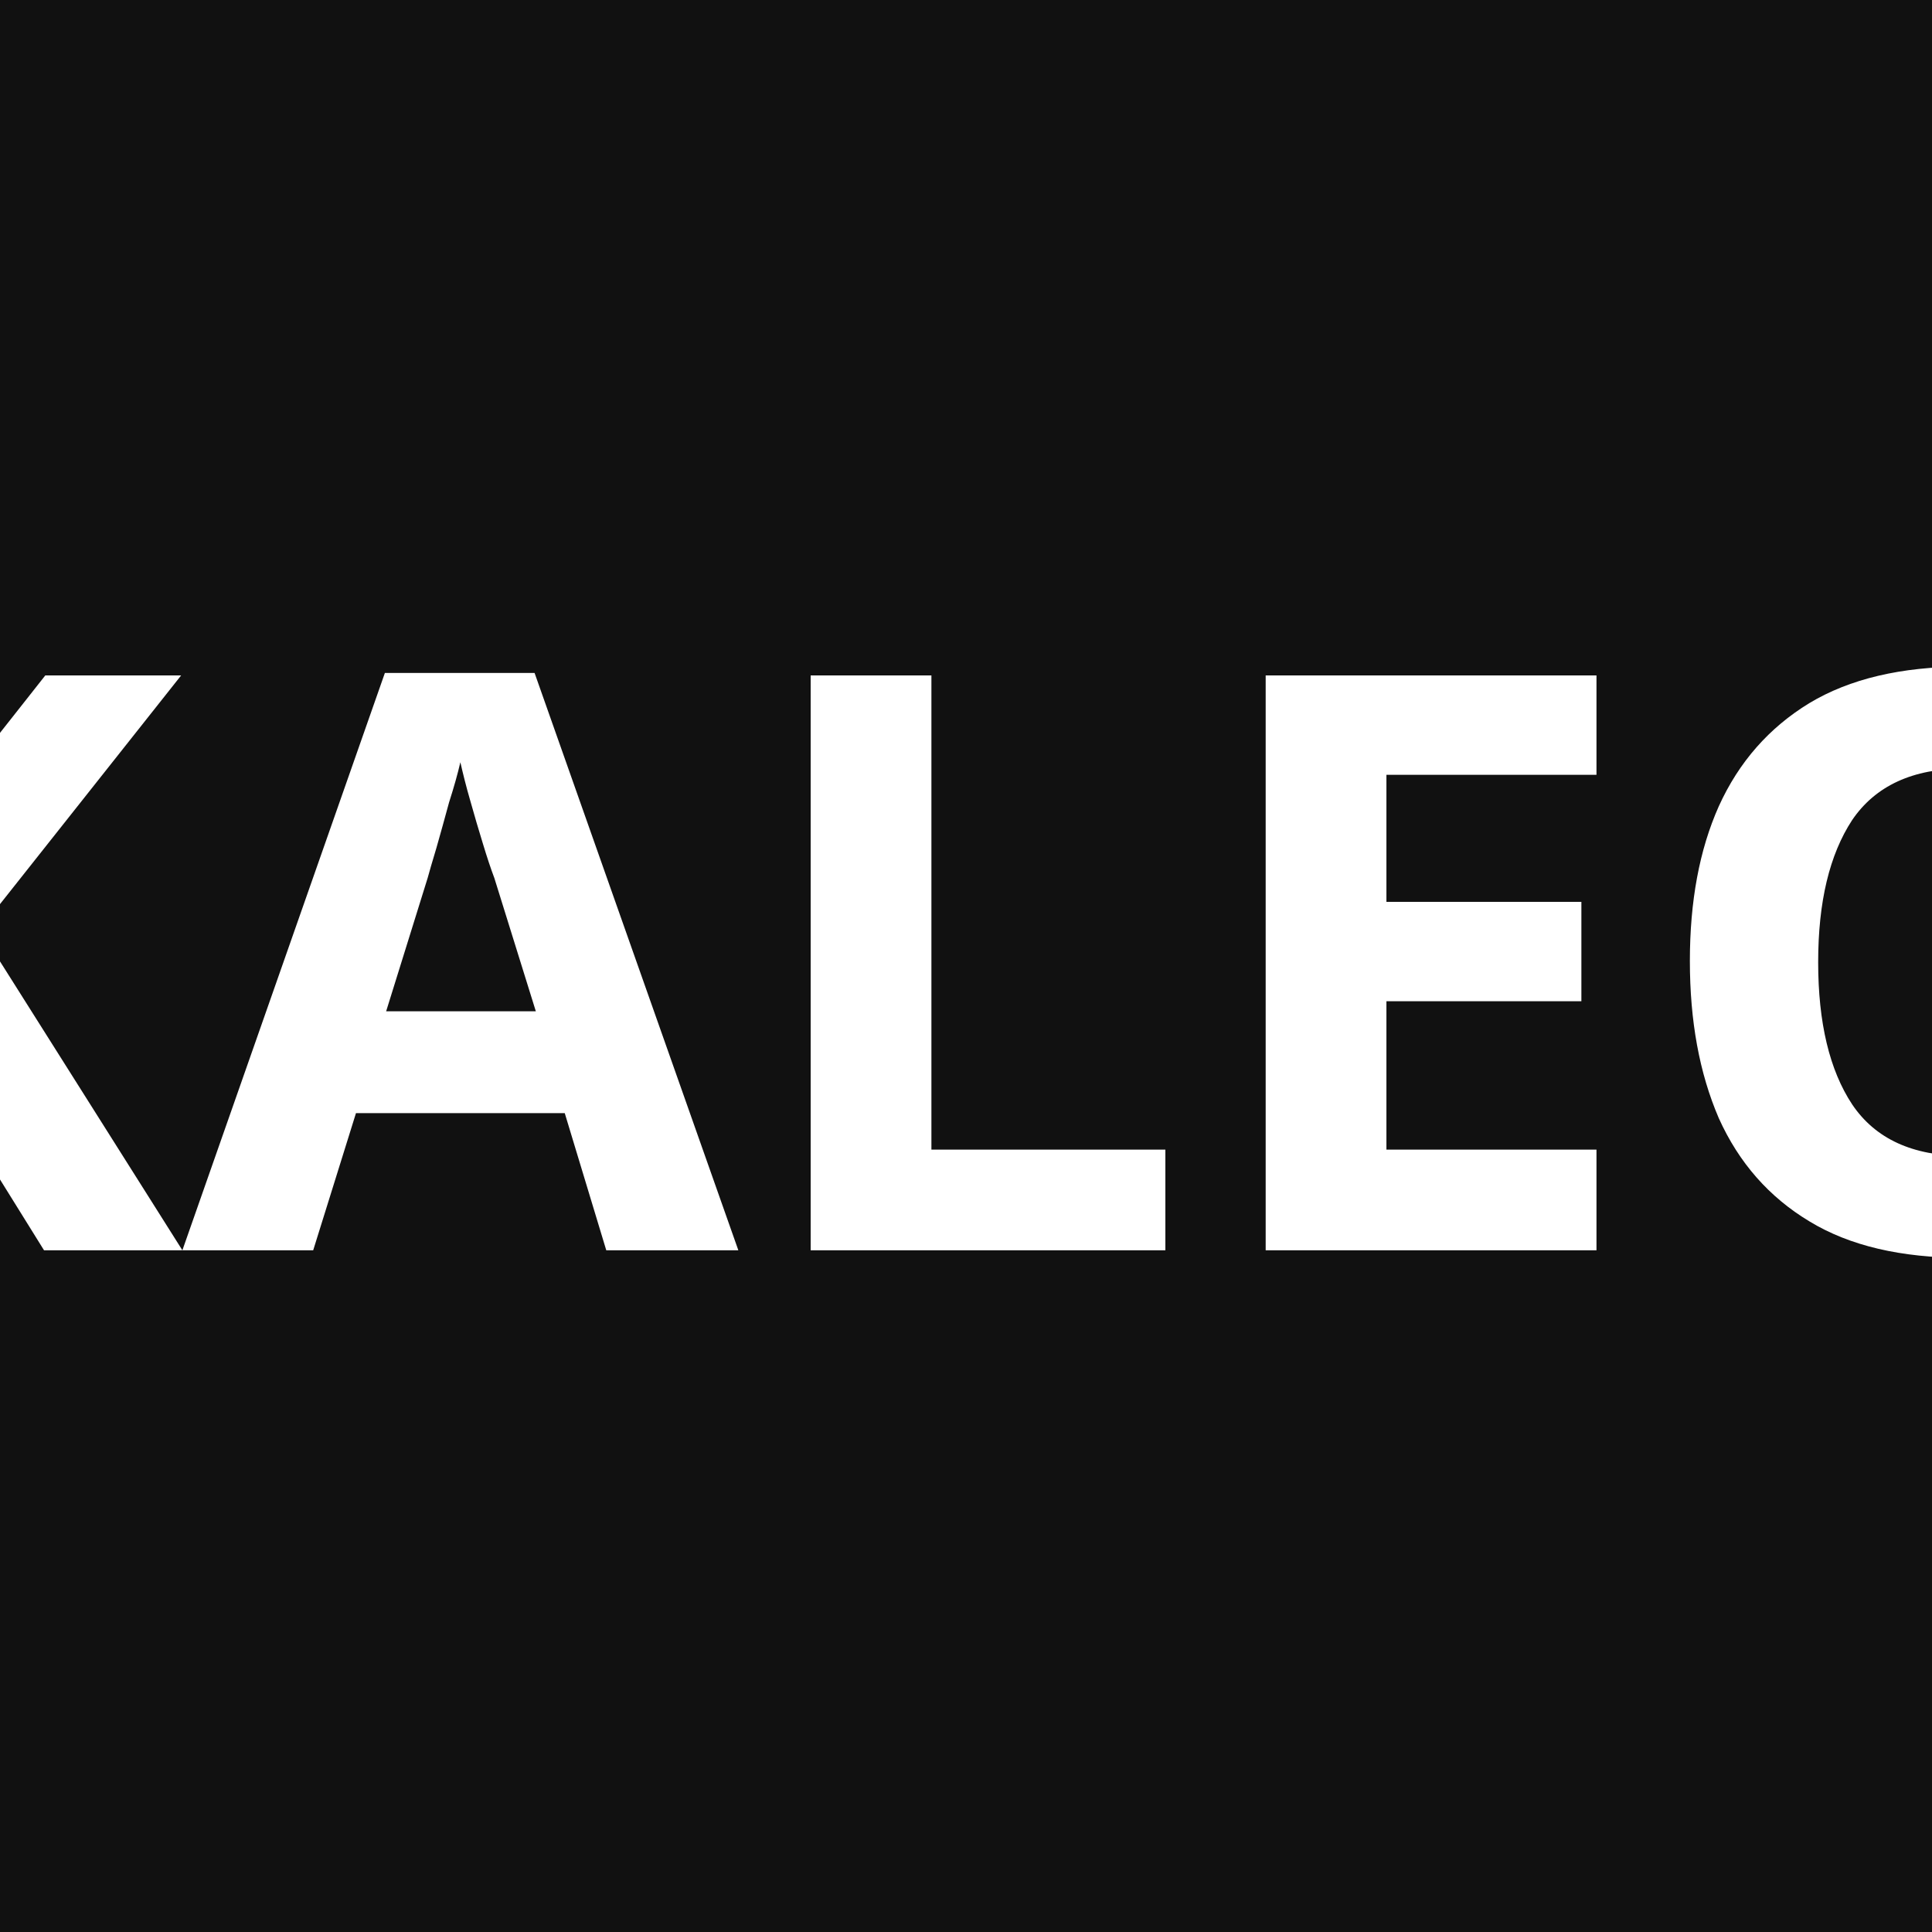
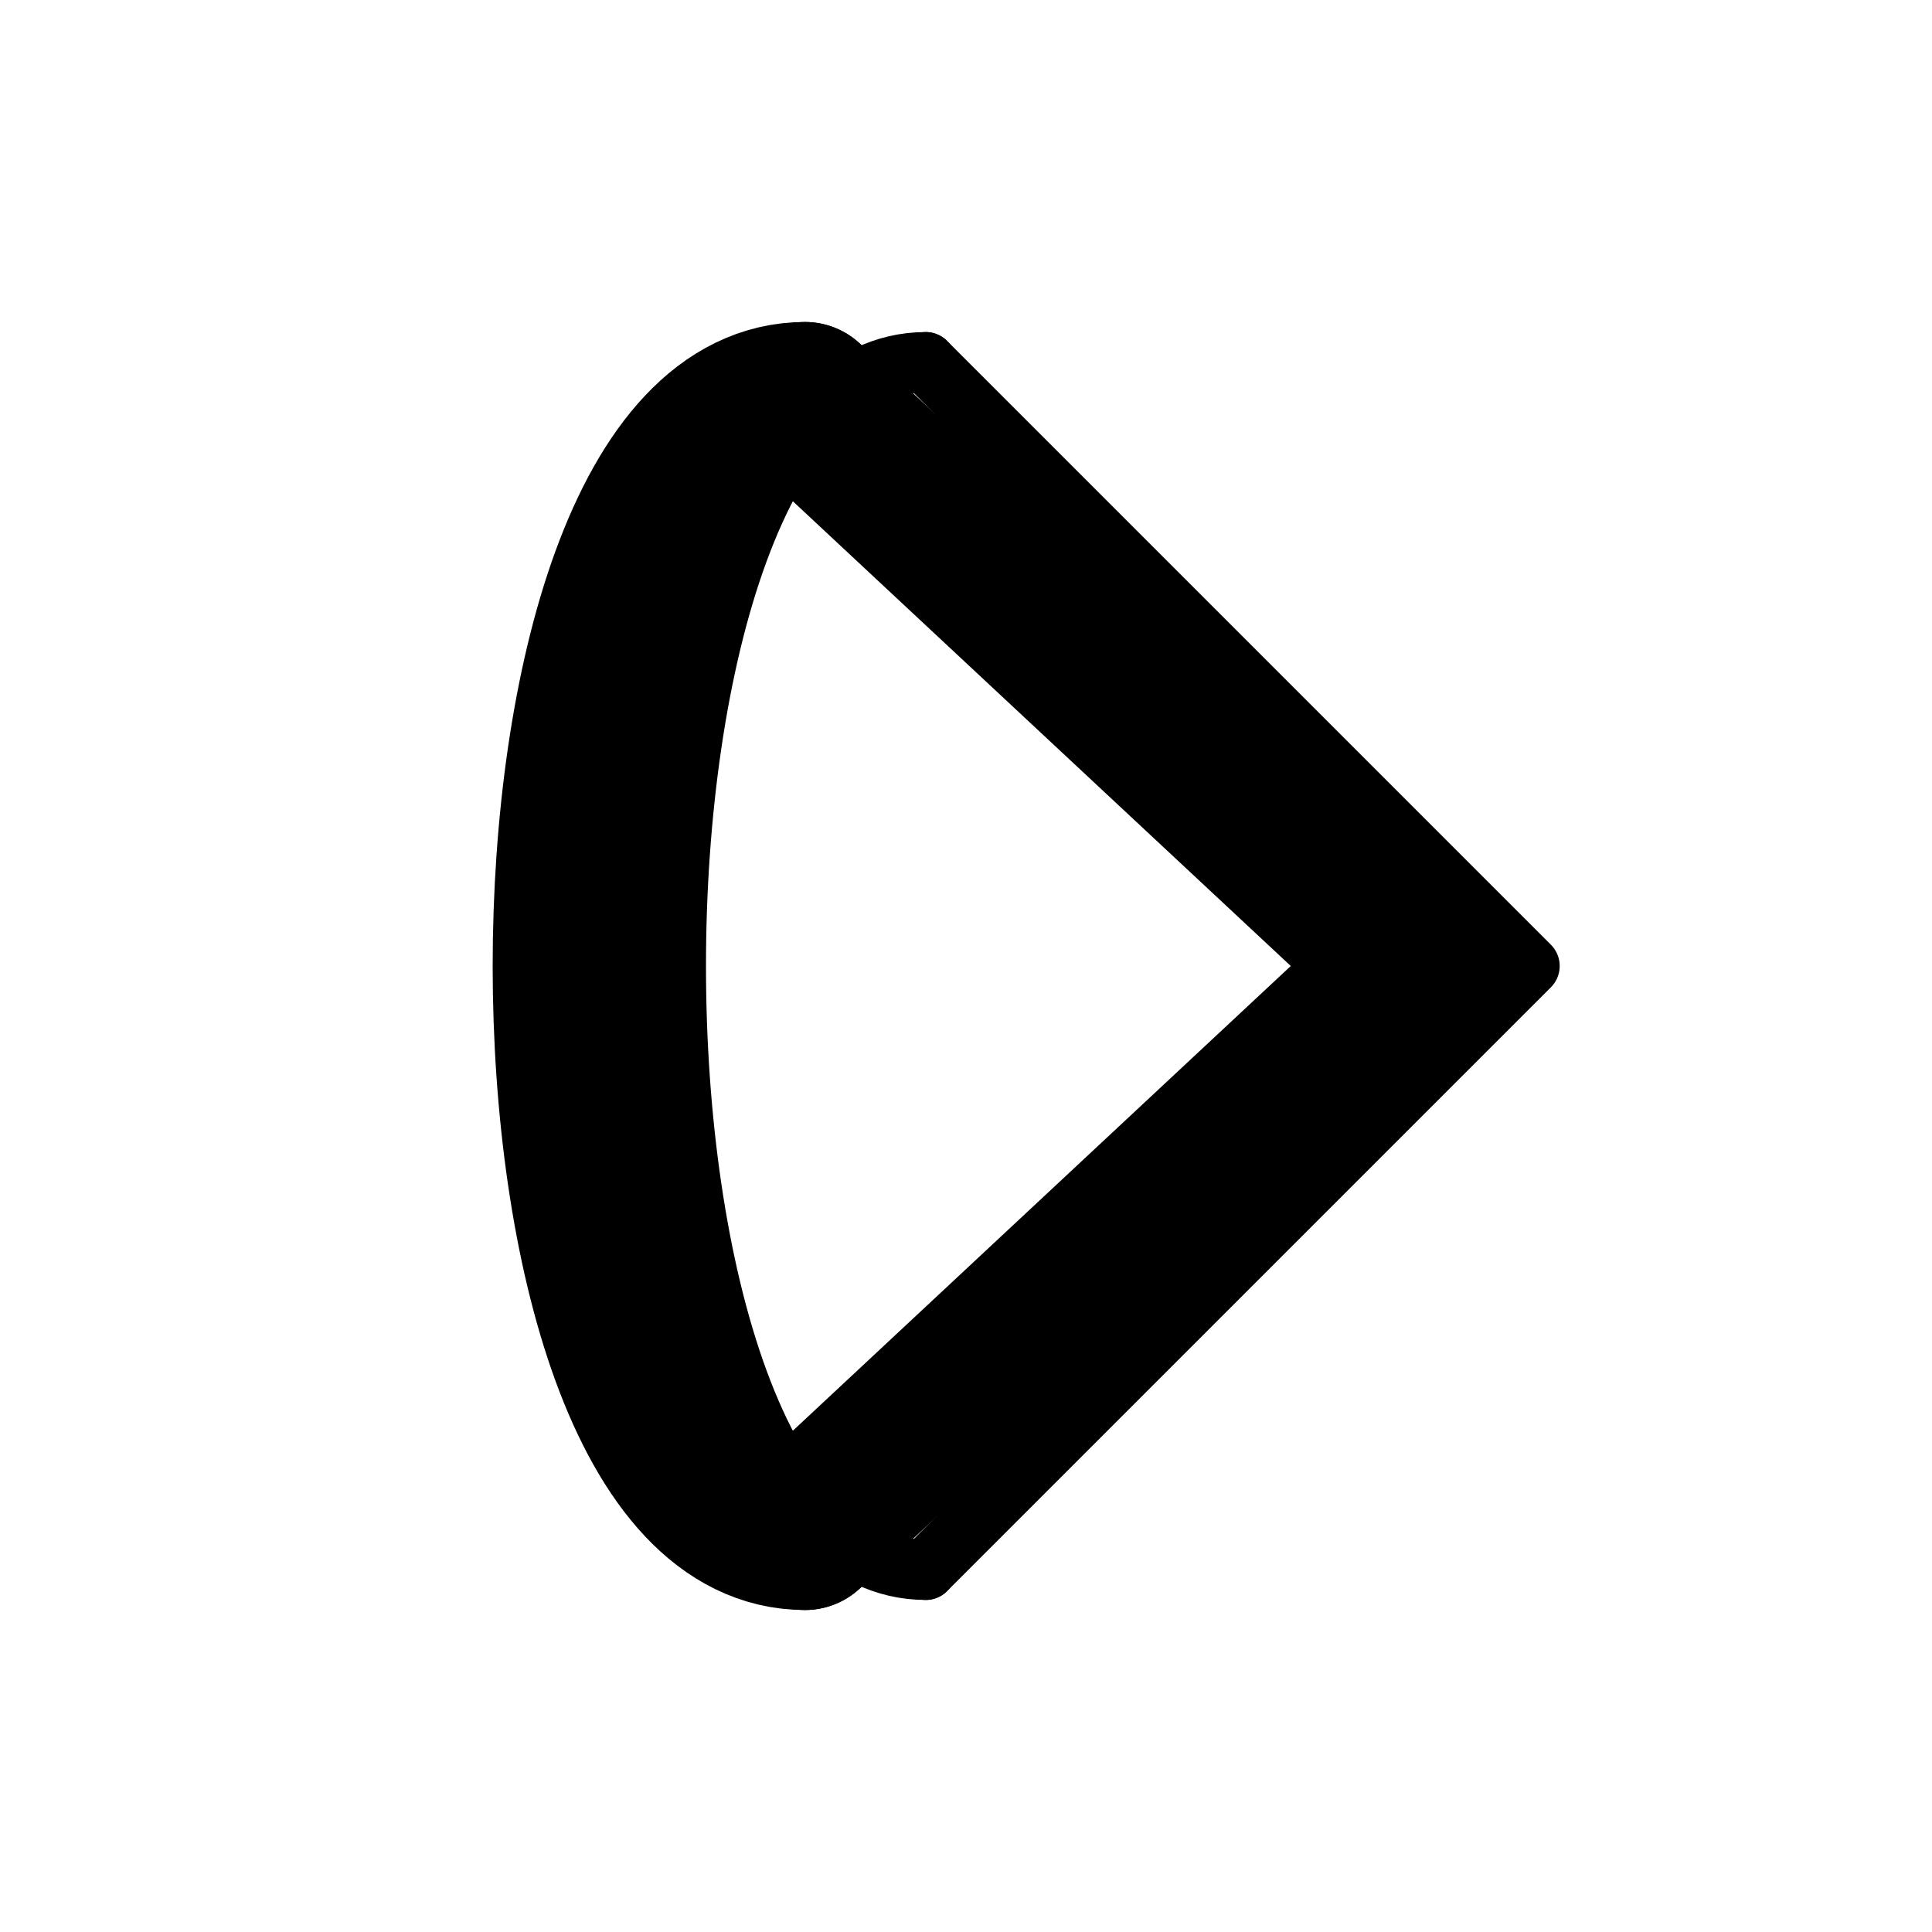
<svg xmlns="http://www.w3.org/2000/svg" width="192" height="192" viewBox="0 0 24 24" fill="none">
-   <rect width="192" height="192" fill="#111111" />
-   <text x="50%" y="50%" dominant-baseline="middle" text-anchor="middle" font-family="Montserrat, sans-serif" font-size="10" fill="white" font-weight="bold">KALEO</text>
+   <rect width="24" height="24" fill="white" />
+   <path d="M11.5 19.5C7.36 19.5 7.36 4.5 11.5 4.5" stroke="black" stroke-width="0.75" stroke-linecap="round" />
+   <path d="M11.5 4.5L19 12L11.5 19.5" stroke="black" stroke-width="0.75" stroke-linecap="round" stroke-linejoin="round" />
+   <path d="M10 19C6.16 19 6.16 5 10 5" stroke="black" stroke-width="2" stroke-linecap="round" />
+   <path d="M10 5L17.5 12L10 19" stroke="black" stroke-width="2" stroke-linecap="round" stroke-linejoin="round" />
</svg>
